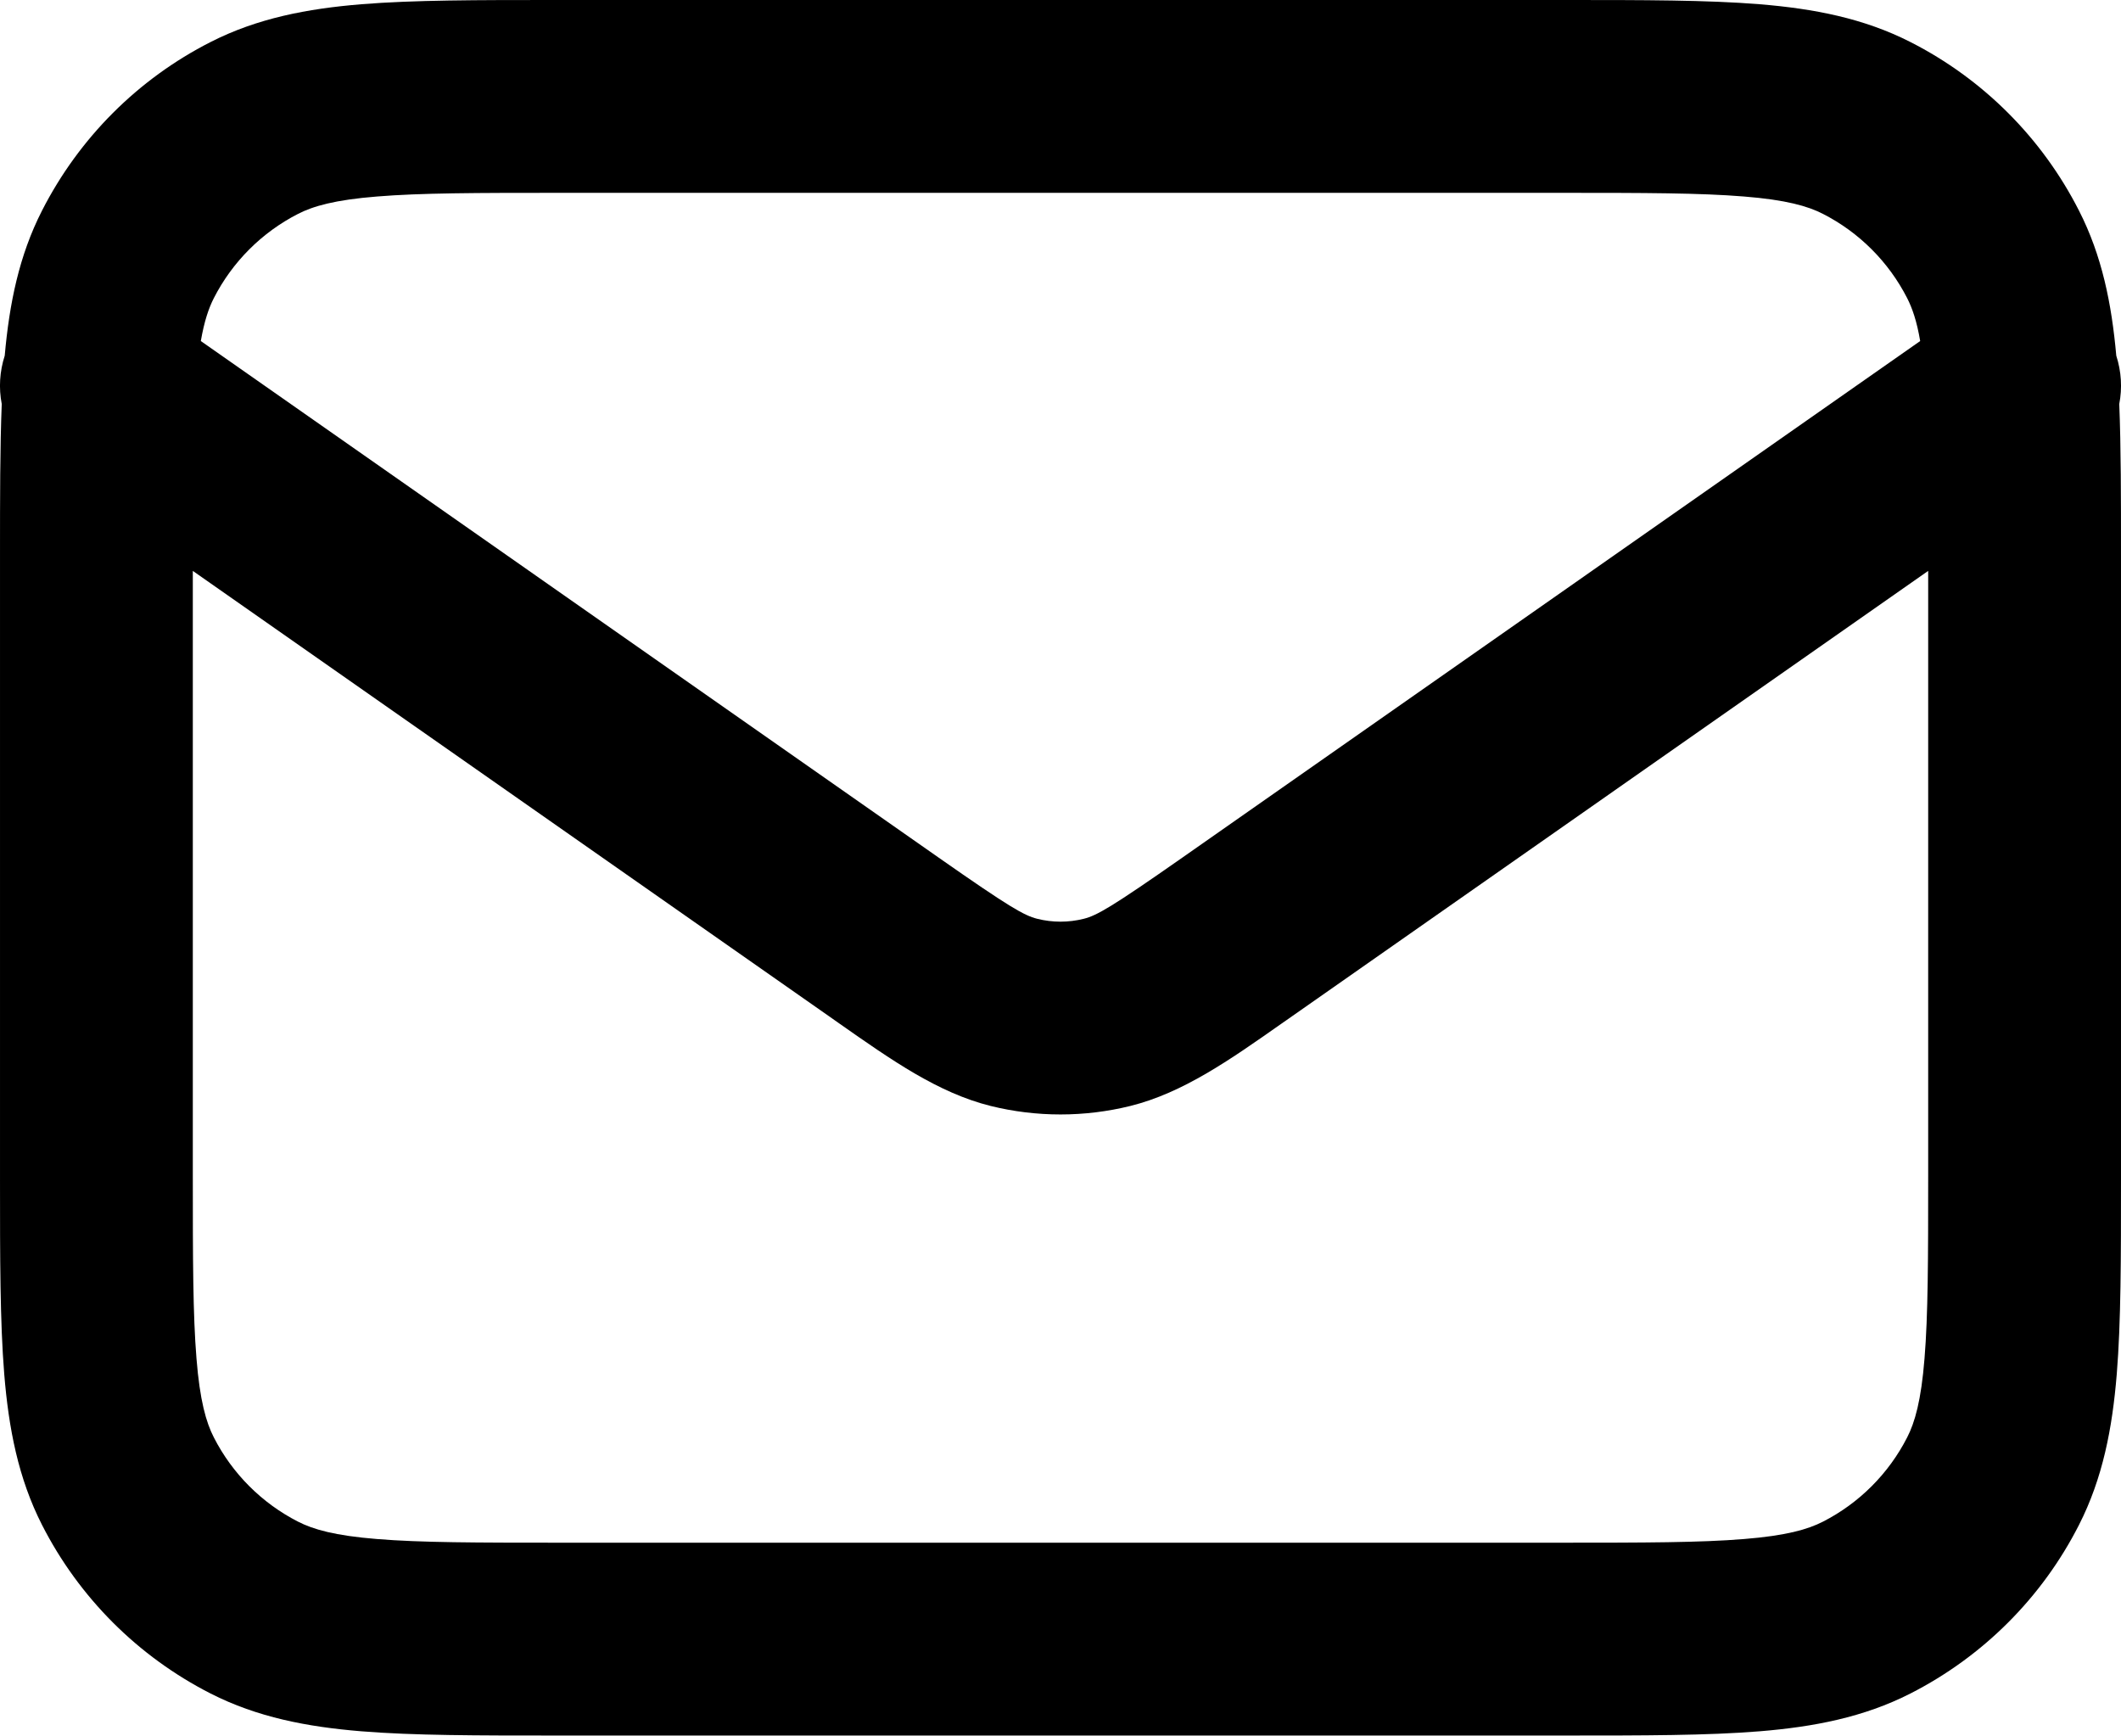
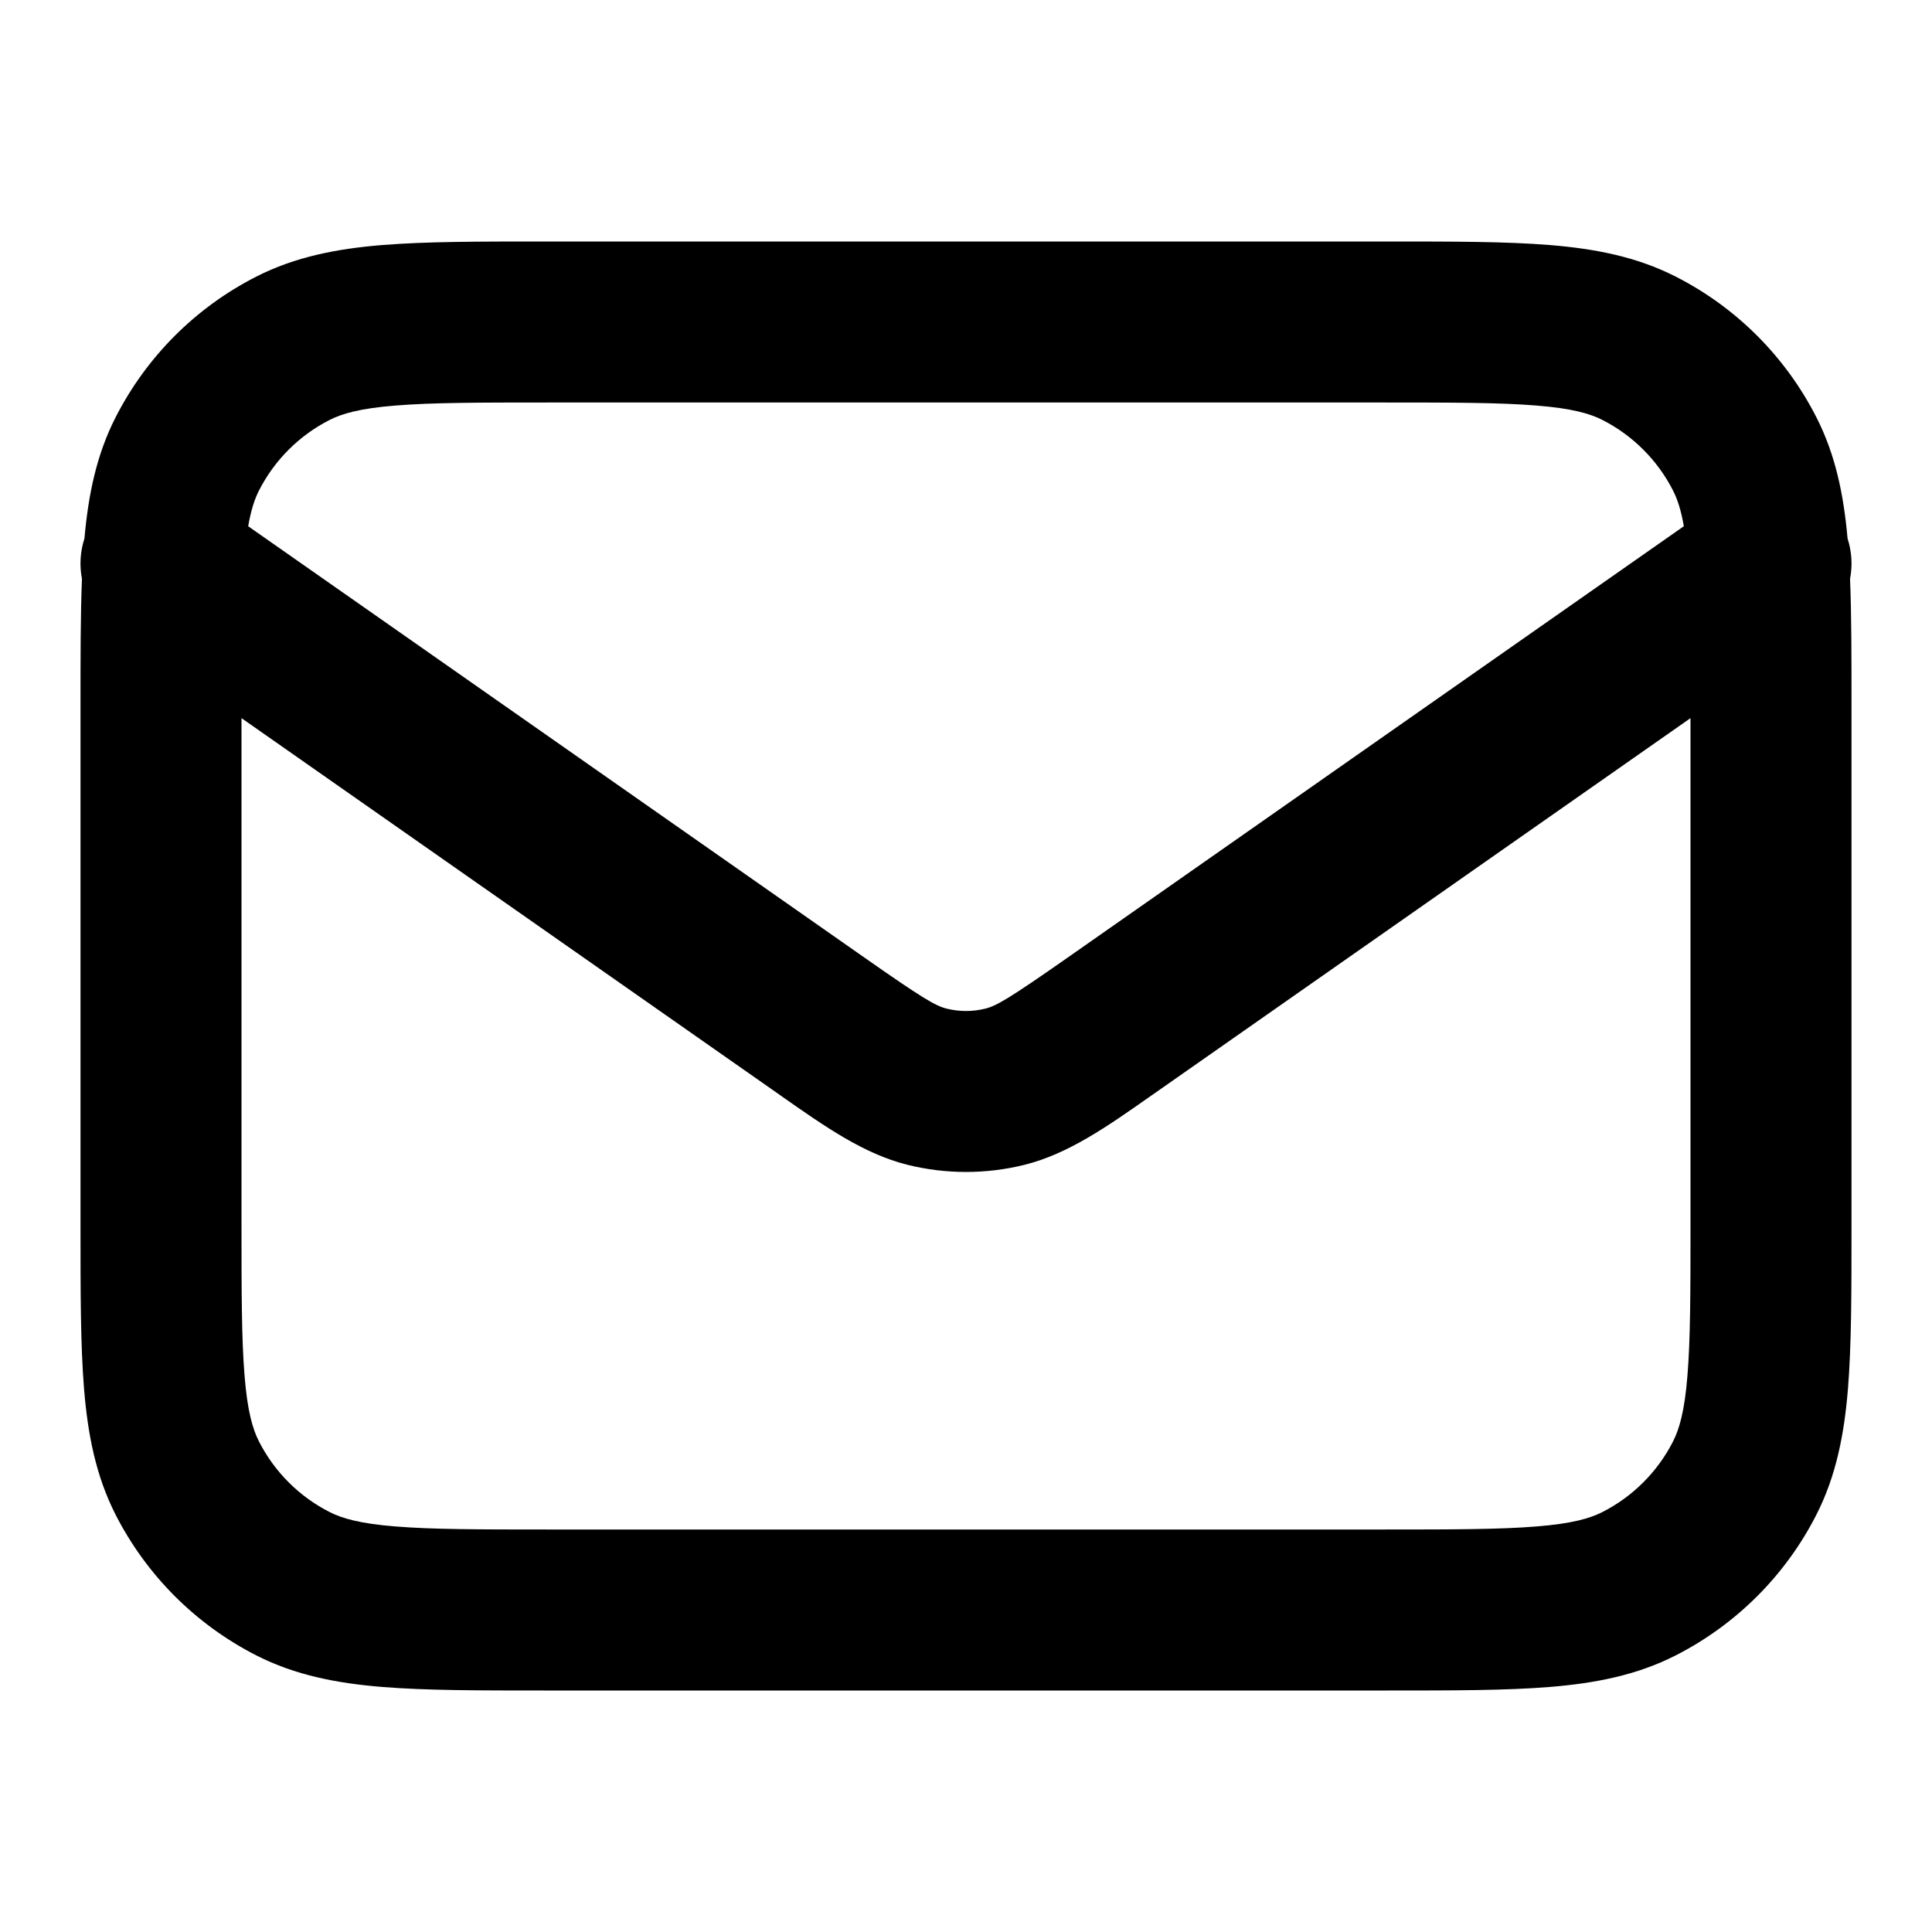
- <svg width="22" height="18" viewBox="0 0 22 18">
-   <path fill-rule="evenodd" clip-rule="evenodd" d="M5.759 4.31292e-07H16.241C17.046 -1.23241e-05 17.711 -2.28137e-05 18.252 0.044C18.814 0.09 19.331 0.189 19.816 0.436C20.569 0.819 21.181 1.431 21.564 2.184C21.803 2.652 21.903 3.15 21.951 3.689C22.004 3.853 22.014 4.025 21.982 4.19C22 4.64 22 5.16 22 5.759V12.241C22 13.046 22 13.711 21.956 14.252C21.91 14.814 21.811 15.331 21.564 15.816C21.181 16.569 20.569 17.18 19.816 17.564C19.331 17.811 18.814 17.91 18.252 17.956C17.711 18 17.046 18 16.241 18H5.759C4.954 18 4.289 18 3.748 17.956C3.186 17.91 2.669 17.811 2.184 17.564C1.431 17.18 0.82 16.569 0.436 15.816C0.189 15.331 0.09 14.814 0.044 14.252C6.2082e-05 13.711 7.25738e-05 13.046 8.53292e-05 12.241V5.759C7.57925e-05 5.16 6.75675e-05 4.64 0.018 4.19C-0.014 4.025 -0.004 3.853 0.049 3.689C0.097 3.15 0.197 2.652 0.436 2.184C0.82 1.431 1.431 0.819 2.184 0.436C2.669 0.189 3.186 0.09 3.748 0.044C4.289 -2.28137e-05 4.954 -1.23241e-05 5.759 4.31292e-07ZM2 5.921V12.2C2 13.057 2.001 13.639 2.038 14.089C2.073 14.527 2.138 14.752 2.218 14.908C2.41 15.284 2.716 15.59 3.092 15.782C3.248 15.862 3.473 15.927 3.911 15.962C4.361 15.999 4.944 16 5.8 16H16.2C17.057 16 17.639 15.999 18.089 15.962C18.527 15.927 18.752 15.862 18.908 15.782C19.284 15.59 19.59 15.284 19.782 14.908C19.862 14.752 19.927 14.527 19.962 14.089C19.999 13.639 20 13.057 20 12.2V5.921L13.409 10.535C13.37 10.562 13.331 10.589 13.293 10.616C12.749 10.998 12.27 11.334 11.726 11.47C11.249 11.588 10.751 11.588 10.274 11.47C9.73 11.334 9.252 10.998 8.707 10.616C8.669 10.589 8.63 10.562 8.592 10.535L2 5.921ZM19.917 3.537L12.262 8.896C11.533 9.406 11.378 9.495 11.242 9.529C11.083 9.569 10.917 9.569 10.758 9.529C10.622 9.495 10.467 9.406 9.738 8.896L2.083 3.537C2.119 3.33 2.165 3.196 2.218 3.092C2.41 2.716 2.716 2.41 3.092 2.218C3.248 2.138 3.473 2.073 3.911 2.038C4.361 2.001 4.944 2 5.8 2H16.2C17.057 2 17.639 2.001 18.089 2.038C18.527 2.073 18.752 2.138 18.908 2.218C19.284 2.41 19.59 2.716 19.782 3.092C19.835 3.196 19.882 3.33 19.917 3.537Z" />
+ <svg width="24" height="24" viewBox="0 0 24 24">
+   <path fill-rule="evenodd" clip-rule="evenodd" d="M6.759 3H17.241C18.046 3 18.711 3 19.252 3.044C19.814 3.09 20.331 3.189 20.816 3.436C21.569 3.819 22.181 4.431 22.564 5.184C22.803 5.652 22.903 6.15 22.951 6.689C23.004 6.853 23.014 7.025 22.982 7.19C23 7.64 23 8.16 23 8.759V15.241C23 16.046 23 16.711 22.956 17.252C22.91 17.814 22.811 18.331 22.564 18.816C22.181 19.569 21.569 20.18 20.816 20.564C20.331 20.811 19.814 20.91 19.252 20.956C18.711 21 18.046 21 17.241 21H6.759C5.954 21 5.289 21 4.748 20.956C4.186 20.91 3.669 20.811 3.184 20.564C2.431 20.18 1.82 19.569 1.436 18.816C1.189 18.331 1.09 17.814 1.044 17.252C1 16.711 1 16.046 1 15.241V8.759C1 8.16 1 7.64 1.018 7.19C0.986 7.025 0.996 6.853 1.049 6.689C1.097 6.15 1.197 5.652 1.436 5.184C1.82 4.431 2.431 3.819 3.184 3.436C3.669 3.189 4.186 3.09 4.748 3.044C5.289 3 5.954 3 6.759 3ZM3 8.921V15.2C3 16.057 3.001 16.639 3.038 17.089C3.073 17.527 3.138 17.752 3.218 17.908C3.41 18.284 3.716 18.59 4.092 18.782C4.248 18.862 4.473 18.927 4.911 18.962C5.361 18.999 5.944 19 6.8 19H17.2C18.057 19 18.639 18.999 19.089 18.962C19.527 18.927 19.752 18.862 19.908 18.782C20.284 18.59 20.59 18.284 20.782 17.908C20.862 17.752 20.927 17.527 20.962 17.089C20.999 16.639 21 16.057 21 15.2V8.921L14.409 13.535C14.37 13.562 14.331 13.589 14.293 13.616C13.749 13.998 13.27 14.334 12.726 14.47C12.249 14.588 11.751 14.588 11.274 14.47C10.73 14.334 10.252 13.998 9.707 13.616C9.669 13.589 9.63 13.562 9.592 13.535L3 8.921ZM20.917 6.537L13.262 11.896C12.533 12.406 12.378 12.495 12.242 12.529C12.083 12.569 11.917 12.569 11.758 12.529C11.622 12.495 11.467 12.406 10.739 11.896L3.083 6.537C3.119 6.33 3.165 6.196 3.218 6.092C3.41 5.716 3.716 5.41 4.092 5.218C4.248 5.138 4.473 5.073 4.911 5.038C5.361 5.001 5.944 5 6.8 5H17.2C18.057 5 18.639 5.001 19.089 5.038C19.527 5.073 19.752 5.138 19.908 5.218C20.284 5.41 20.59 5.716 20.782 6.092C20.835 6.196 20.882 6.33 20.917 6.537Z" />
</svg>
